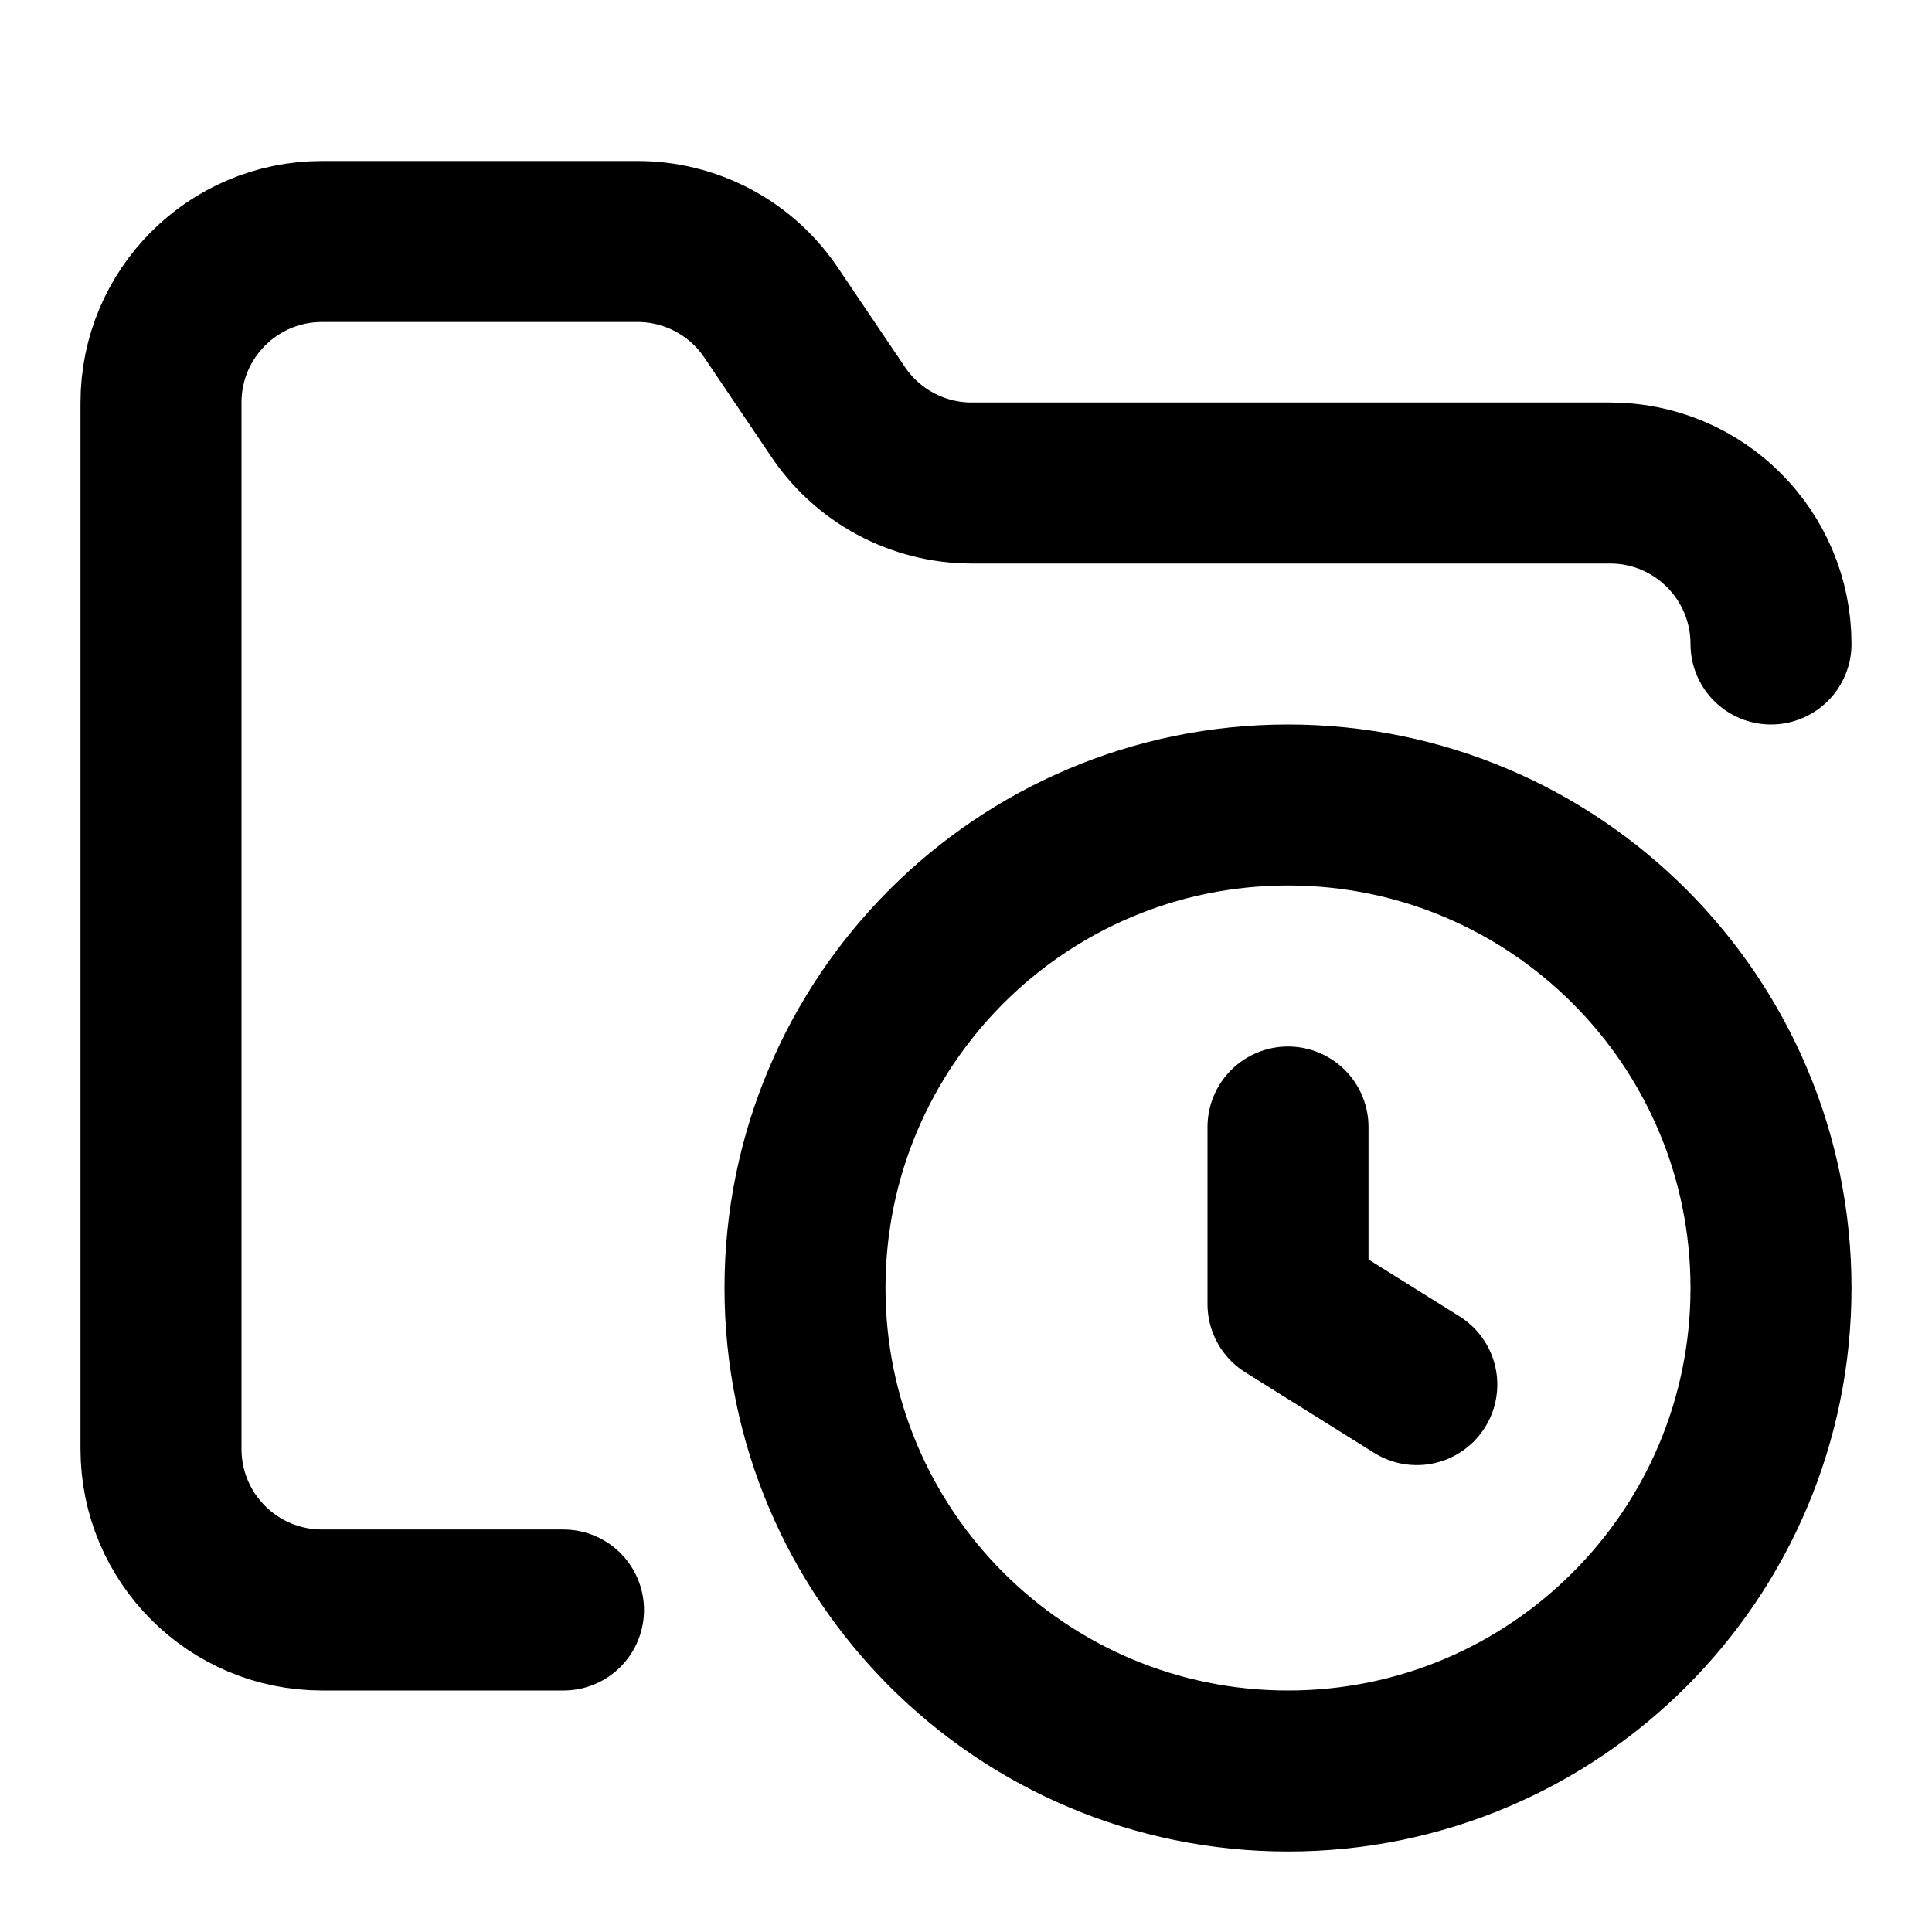
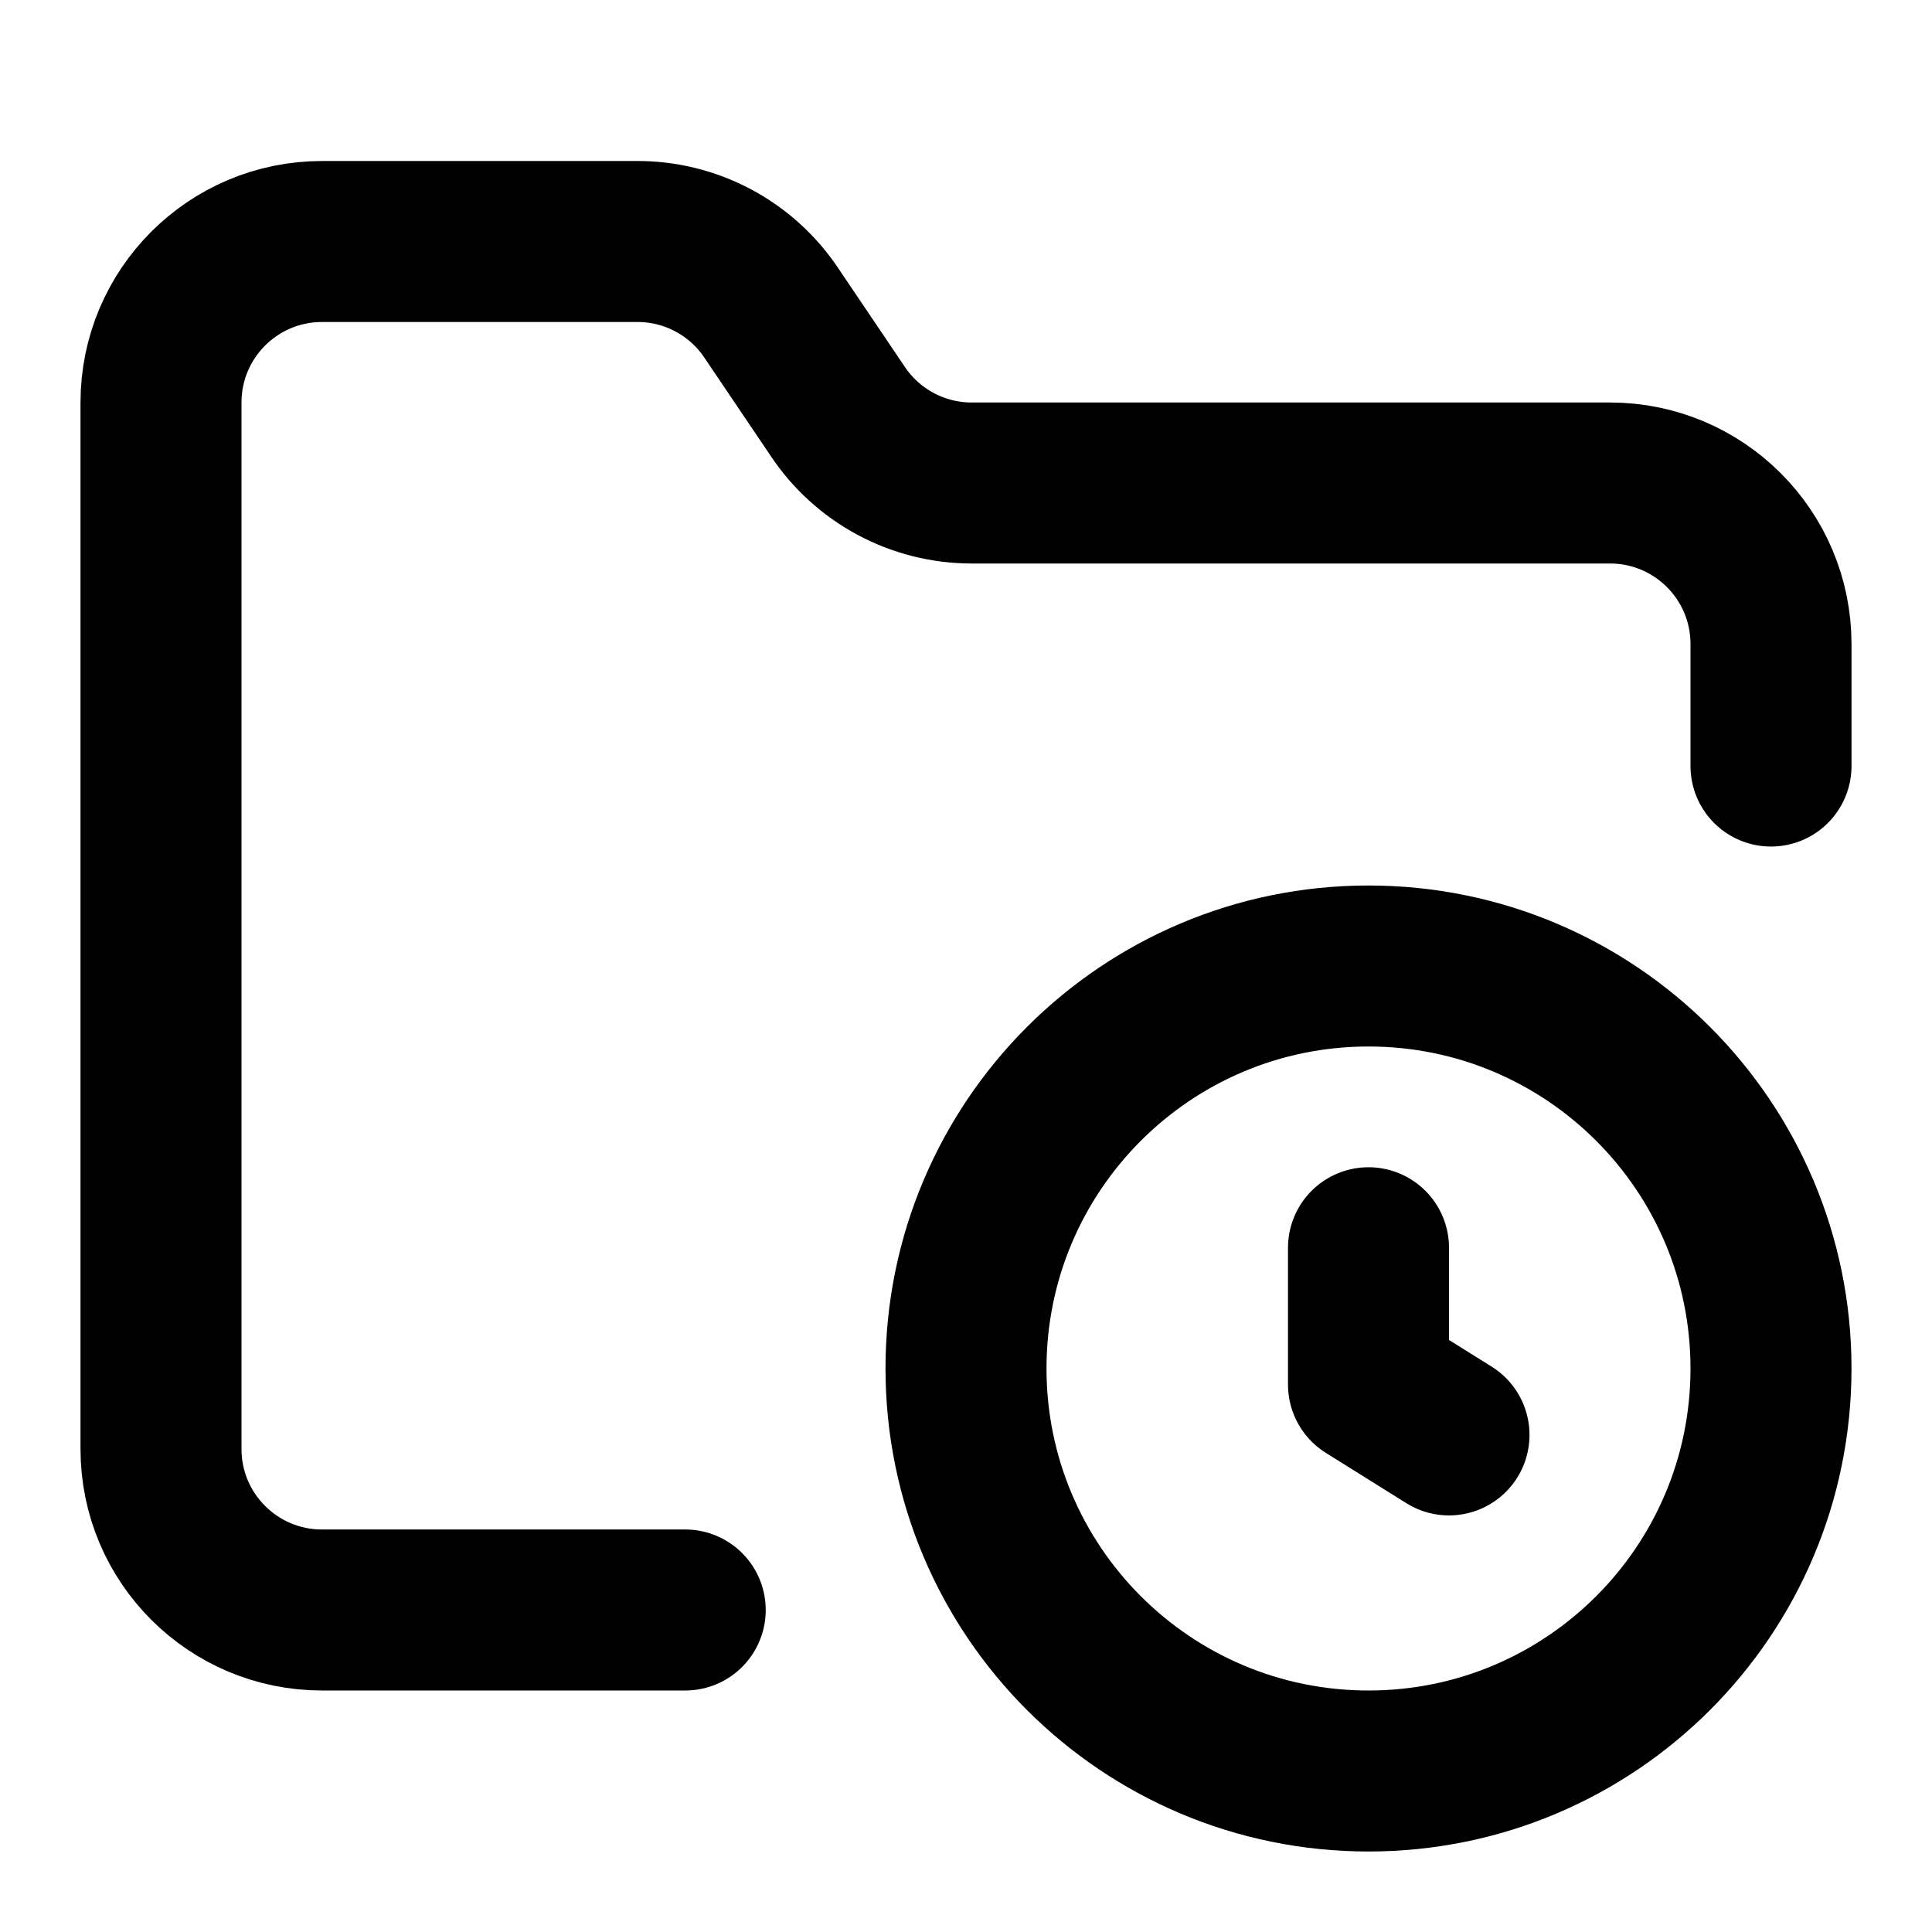
<svg xmlns="http://www.w3.org/2000/svg" fill="none" stroke="currentColor" stroke-linecap="round" stroke-linejoin="round" stroke-width="2" class="lucide lucide-folder-clock" viewBox="0 0 24 24">
-   <path d="M16 14v2.2l1.6 1M7 20H4a2 2 0 0 1-2-2V5a2 2 0 0 1 2-2h3.9a2 2 0 0 1 1.69.9l.81 1.2a2 2 0 0 0 1.67.9H20a2 2 0 0 1 2 2" />
-   <circle cx="16" cy="16" r="6" />
+   <path d="M17 15.5v1.7l1 .625M8.512 20H4a2 2 0 0 1-2-2V5a2 2 0 0 1 2-2h3.9a2 2 0 0 1 1.69.9l.81 1.2a2 2 0 0 0 1.67.9H20a2 2 0 0 1 2 2v1.516" />
+   <circle cx="17" cy="17" r="5" />
</svg>
